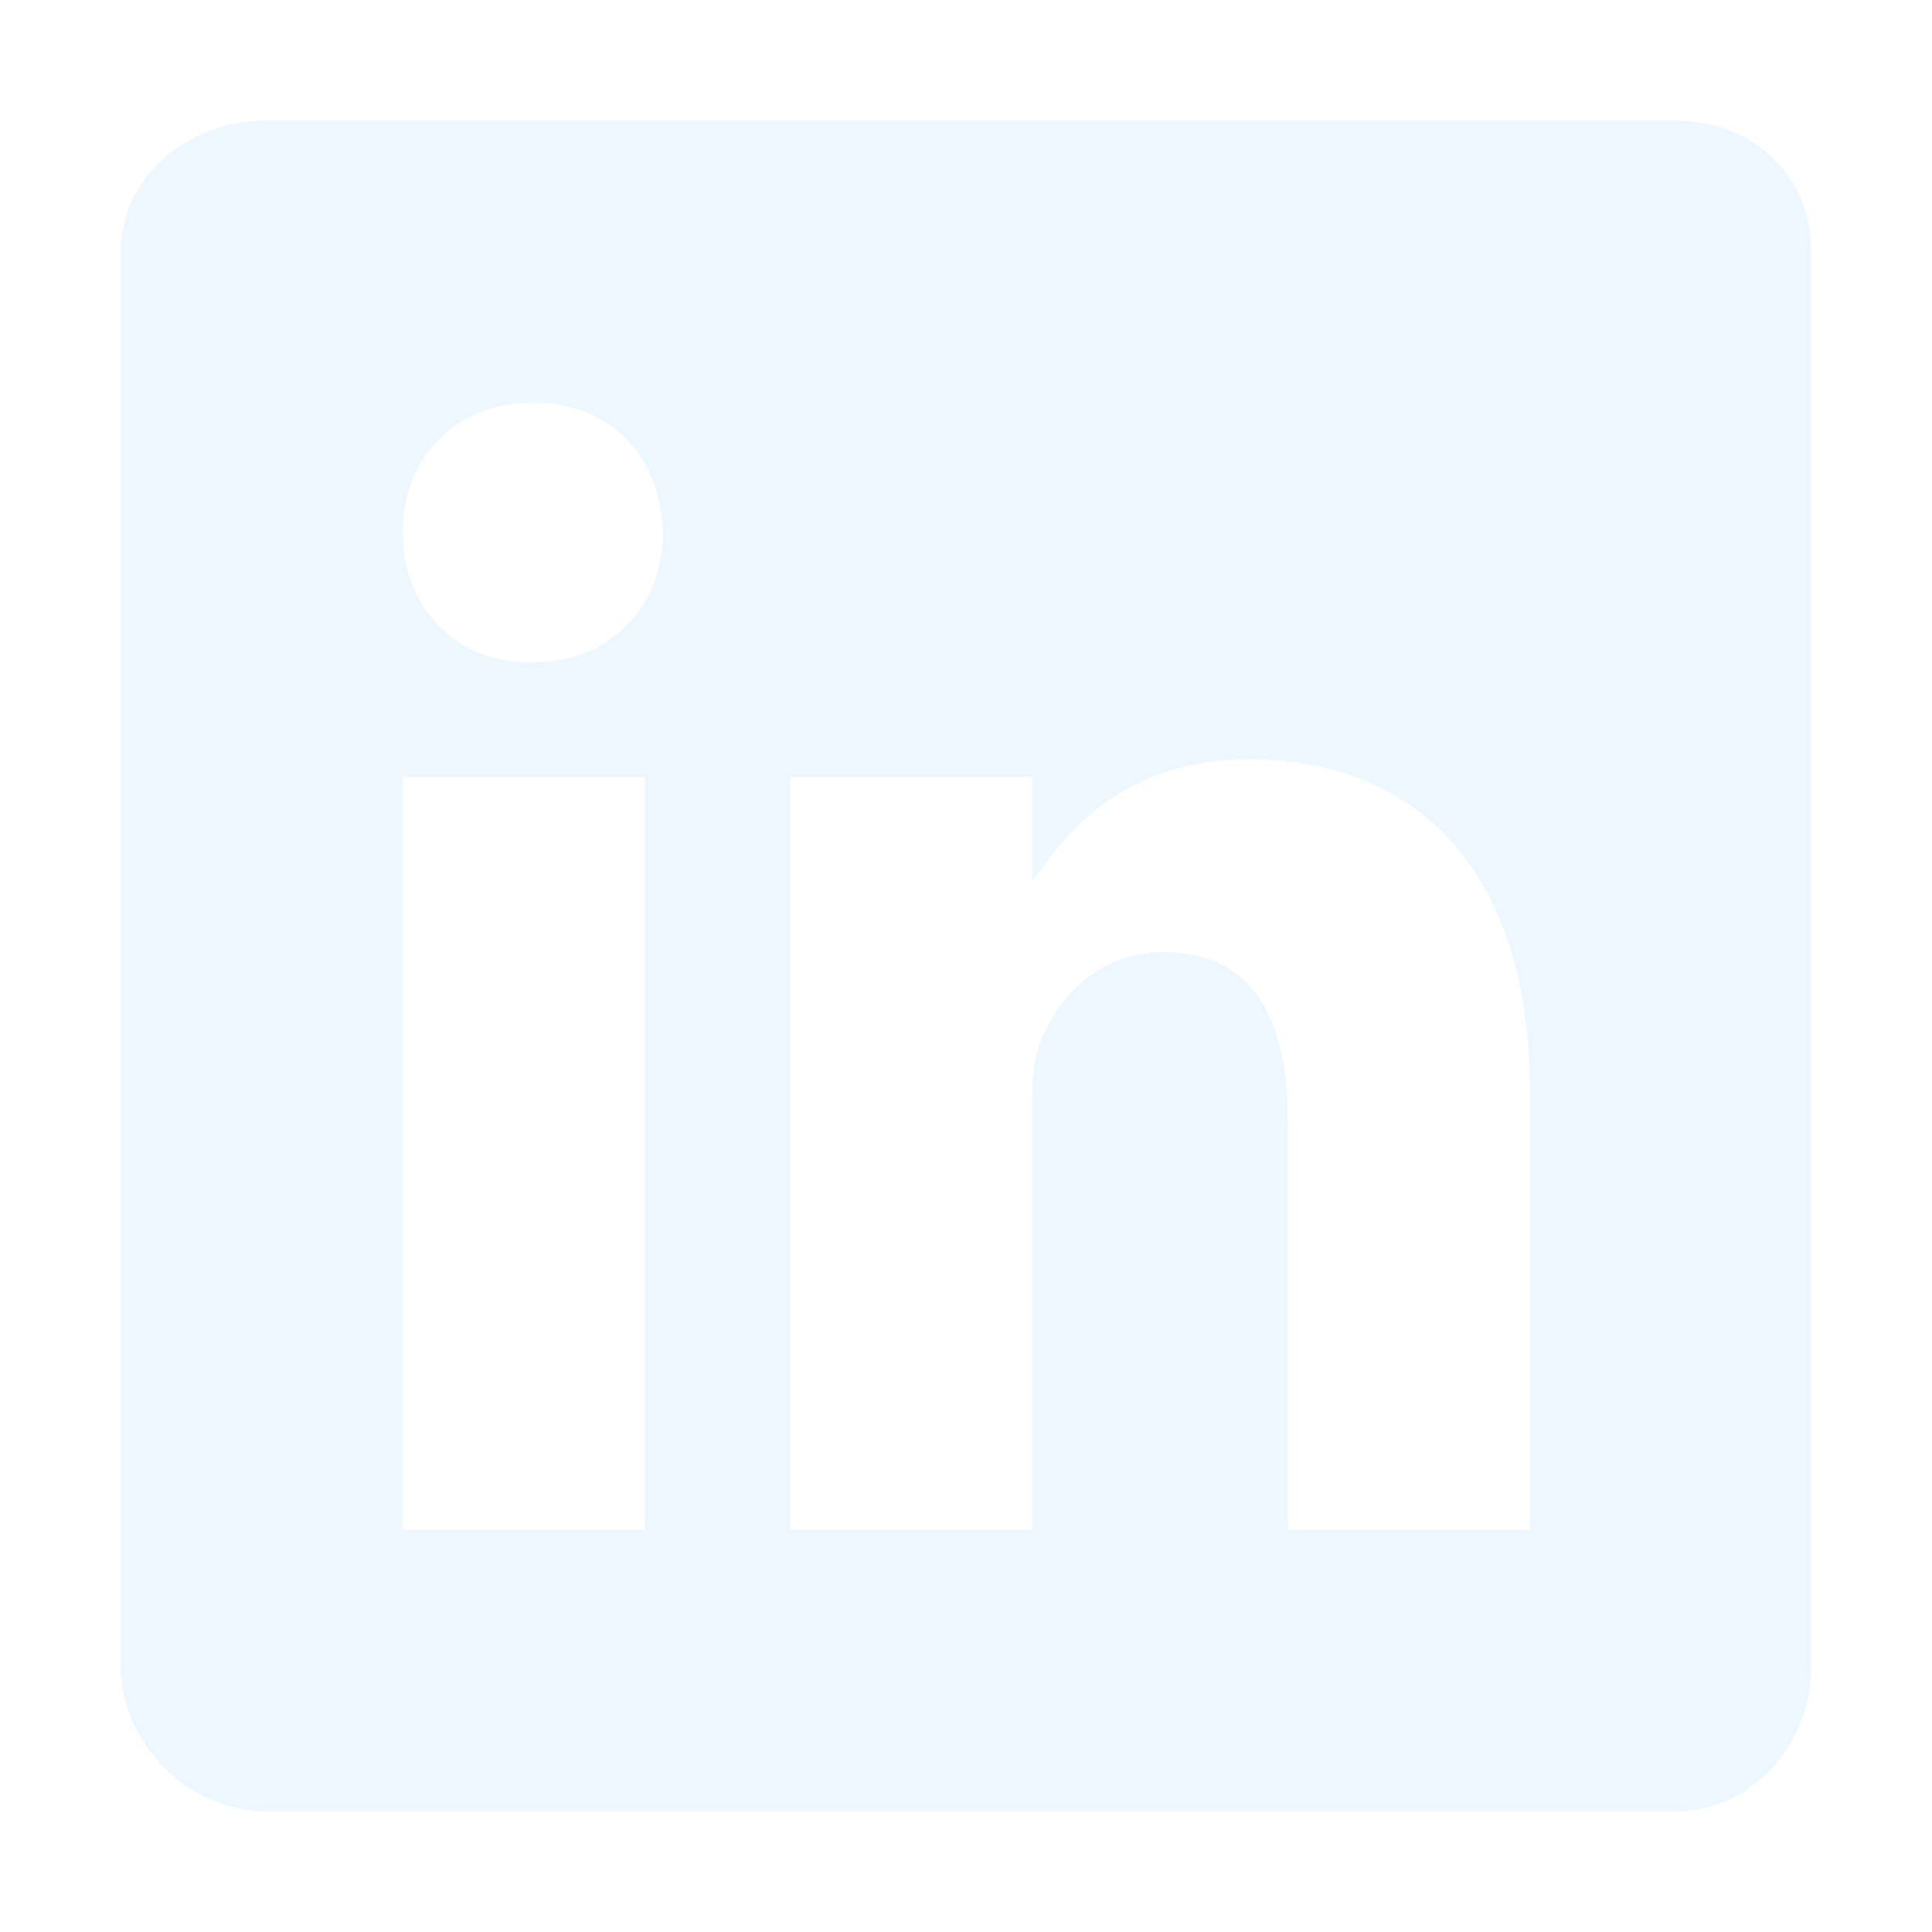
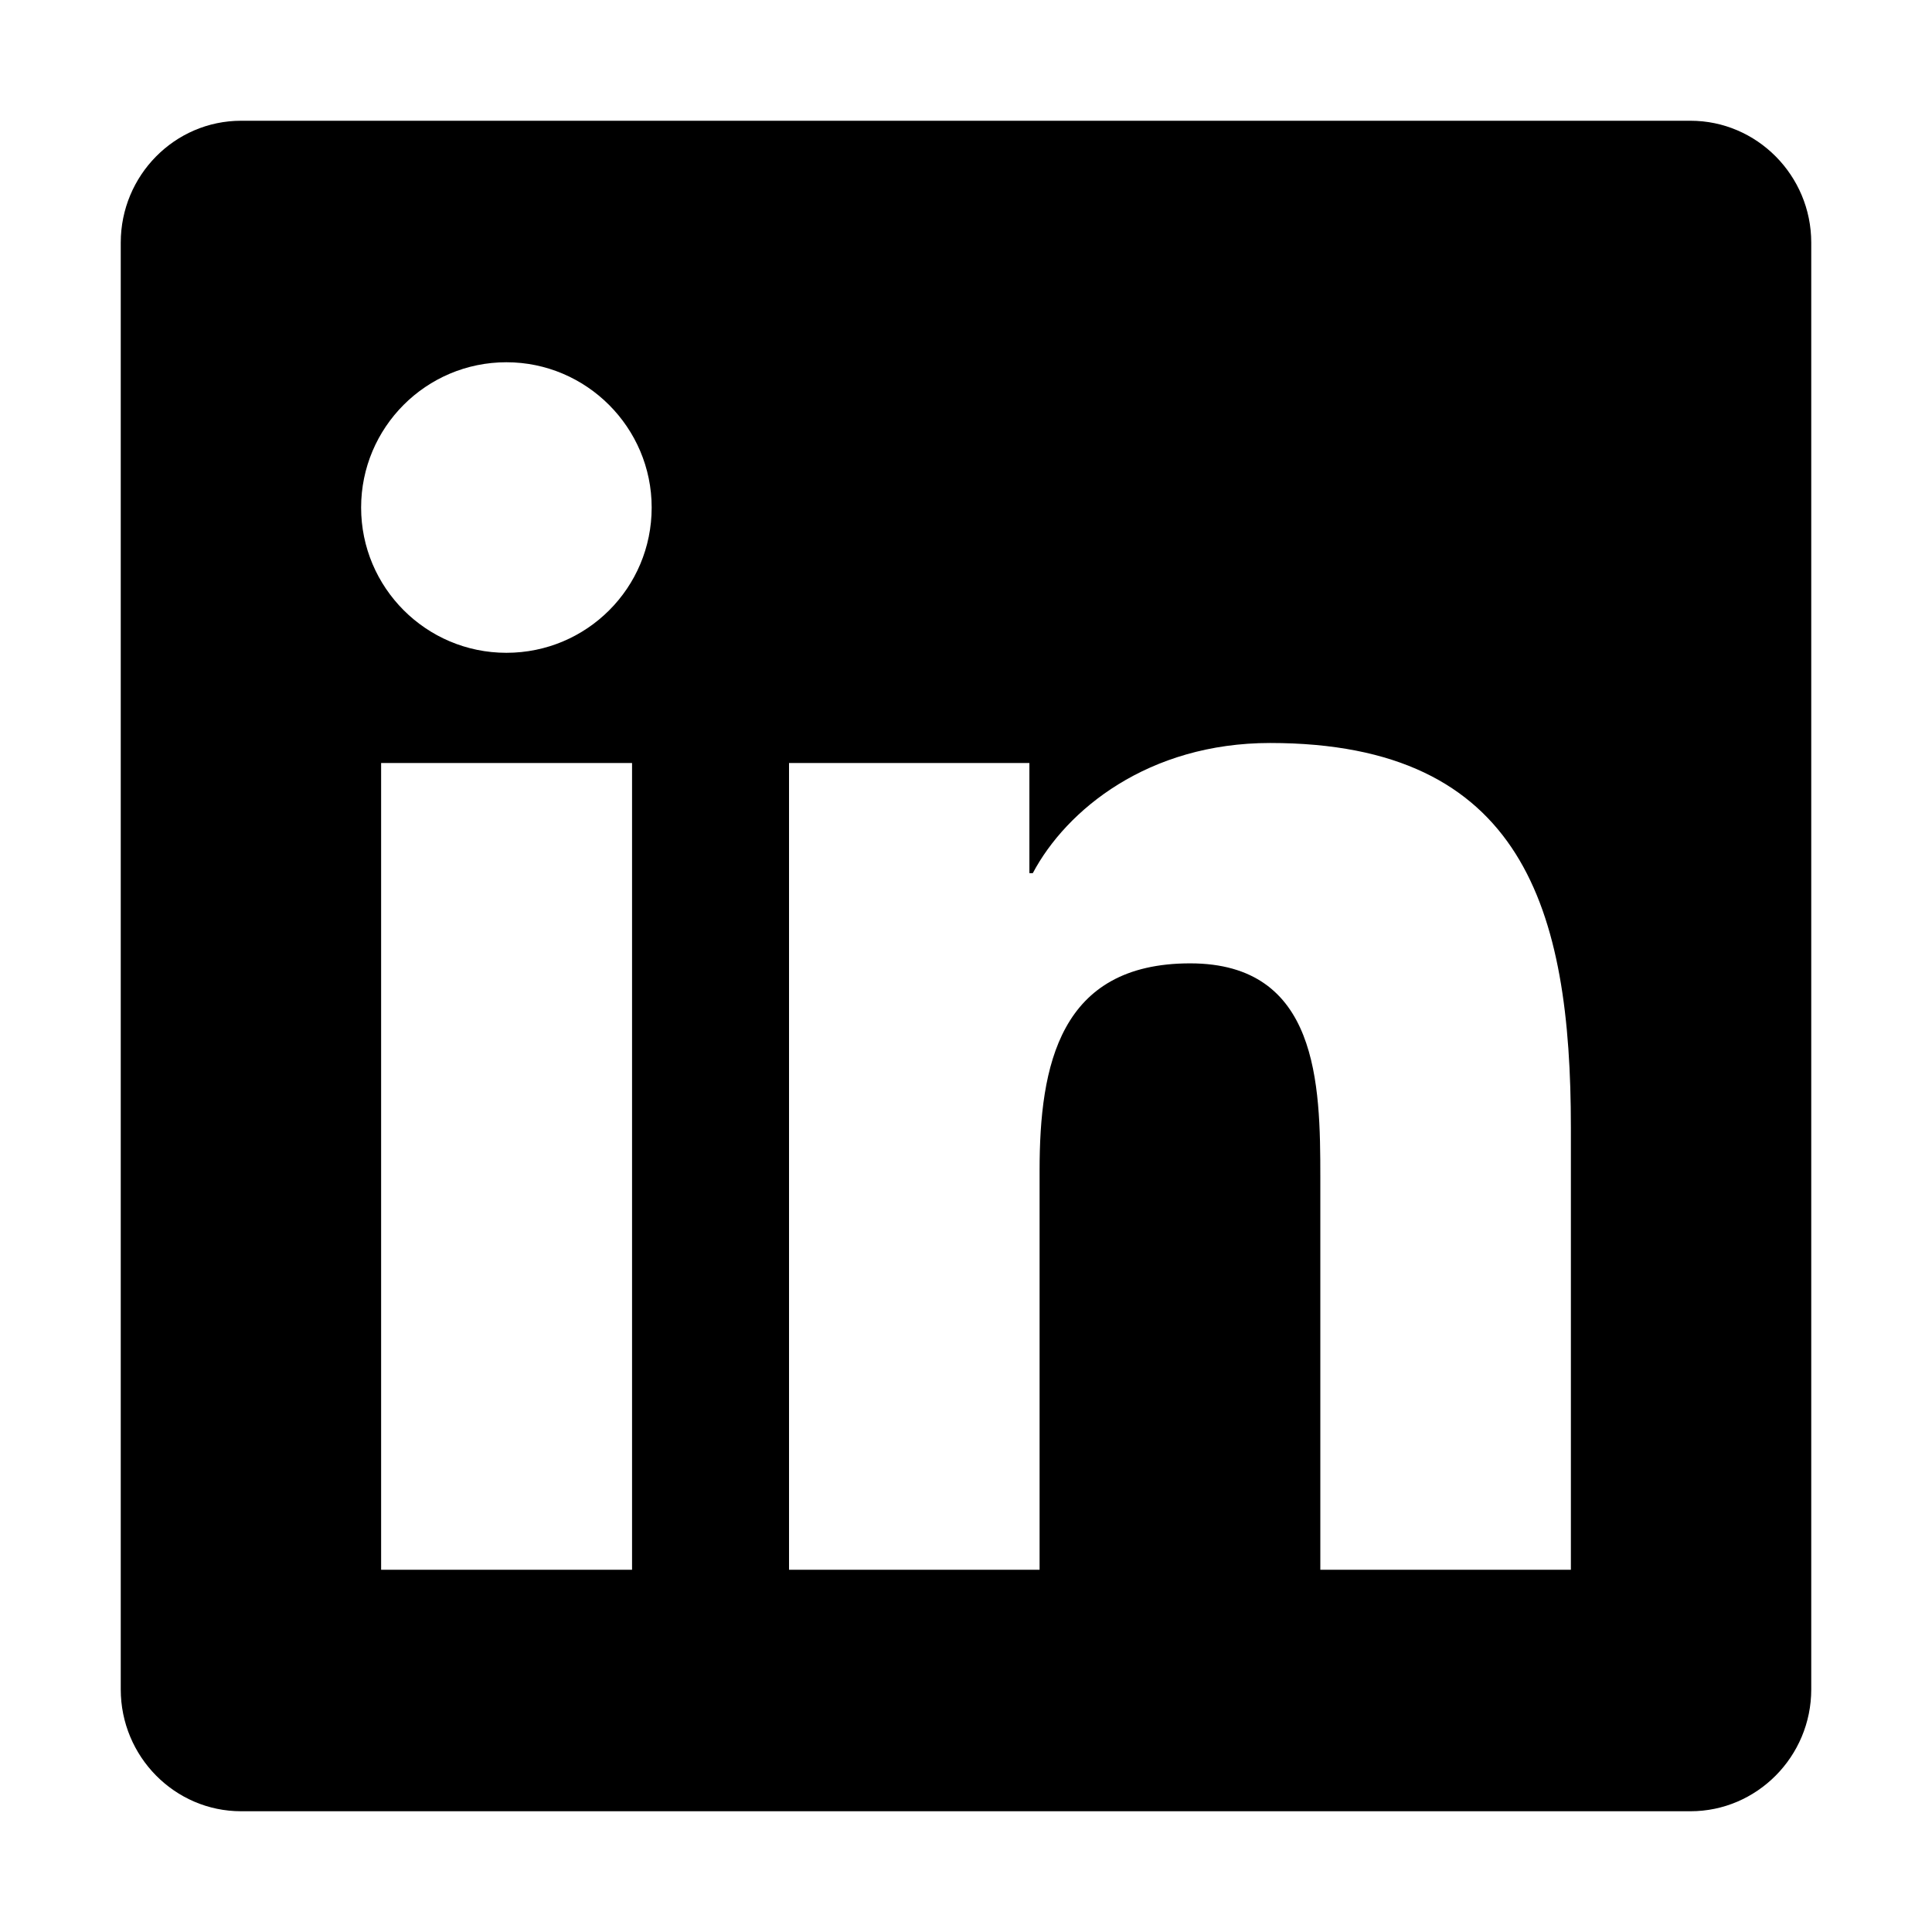
- <svg xmlns="http://www.w3.org/2000/svg" width="18" height="18" viewBox="0 0 18 18" fill="none">
-   <path d="M15.615 1.125H2.471C1.753 1.125 1.125 1.642 1.125 2.352V15.525C1.125 16.239 1.753 16.875 2.471 16.875H15.611C16.334 16.875 16.875 16.235 16.875 15.525V2.352C16.879 1.642 16.334 1.125 15.615 1.125ZM6.007 14.253H3.751V7.238H6.007V14.253ZM4.957 6.171H4.941C4.219 6.171 3.751 5.634 3.751 4.961C3.751 4.276 4.231 3.751 4.969 3.751C5.708 3.751 6.159 4.272 6.176 4.961C6.175 5.634 5.708 6.171 4.957 6.171ZM14.253 14.253H11.997V10.418C11.997 9.499 11.669 8.871 10.852 8.871C10.229 8.871 9.86 9.293 9.695 9.703C9.634 9.851 9.617 10.052 9.617 10.258V14.253H7.361V7.238H9.617V8.214C9.946 7.747 10.459 7.074 11.652 7.074C13.133 7.074 14.254 8.05 14.254 10.155L14.253 14.253Z" fill="#EDF7FF" />
+ <svg xmlns="http://www.w3.org/2000/svg" stroke="currentColor" fill="currentColor" stroke-width="0" viewBox="0 0 448 512" height="1em" width="1em">
+   <path d="M416 32H31.9C14.3 32 0 46.5 0 64.3v383.4C0 465.5 14.3 480 31.9 480H416c17.6 0 32-14.5 32-32.3V64.3c0-17.8-14.4-32.3-32-32.3zM135.4 416H69V202.2h66.5V416zm-33.2-243c-21.3 0-38.5-17.3-38.5-38.5S80.9 96 102.2 96c21.2 0 38.5 17.3 38.5 38.5 0 21.3-17.2 38.5-38.5 38.5zm282.1 243h-66.4V312c0-24.8-.5-56.7-34.5-56.7-34.6 0-39.9 27-39.9 54.9V416h-66.4V202.2h63.7v29.2h.9c8.9-16.8 30.6-34.5 62.9-34.5 67.2 0 79.7 44.3 79.7 101.9V416z" />
</svg>
